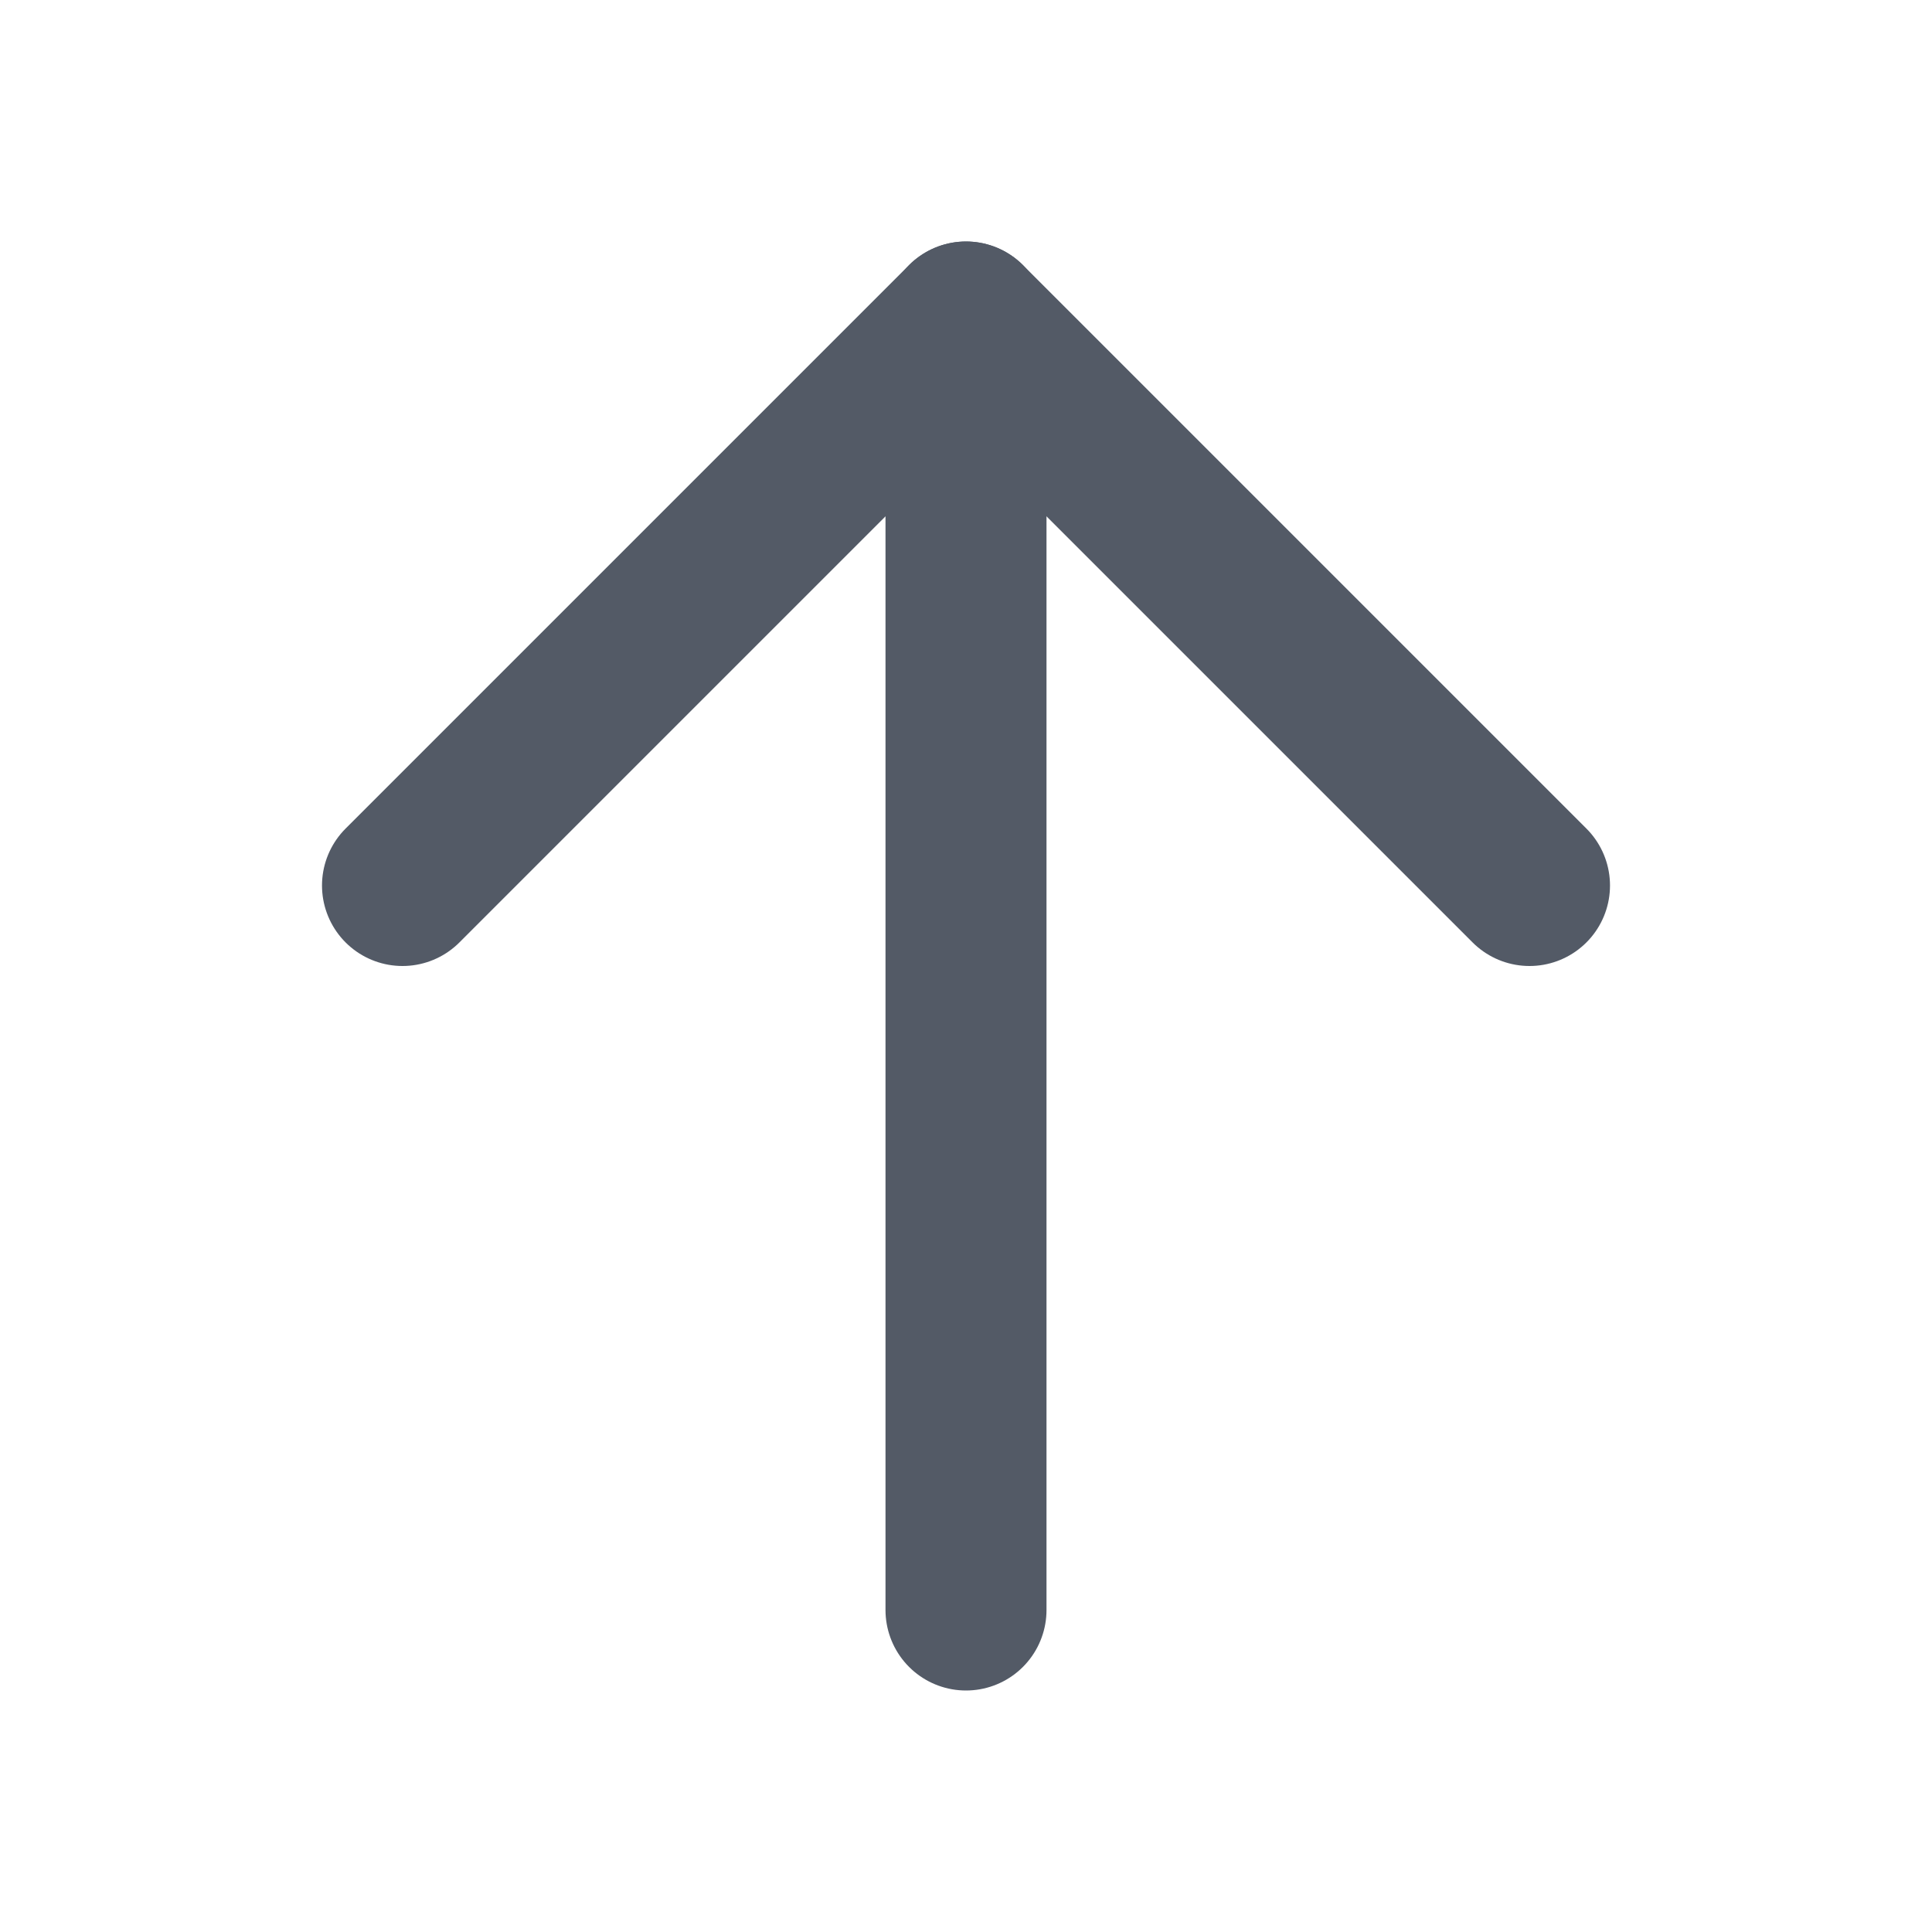
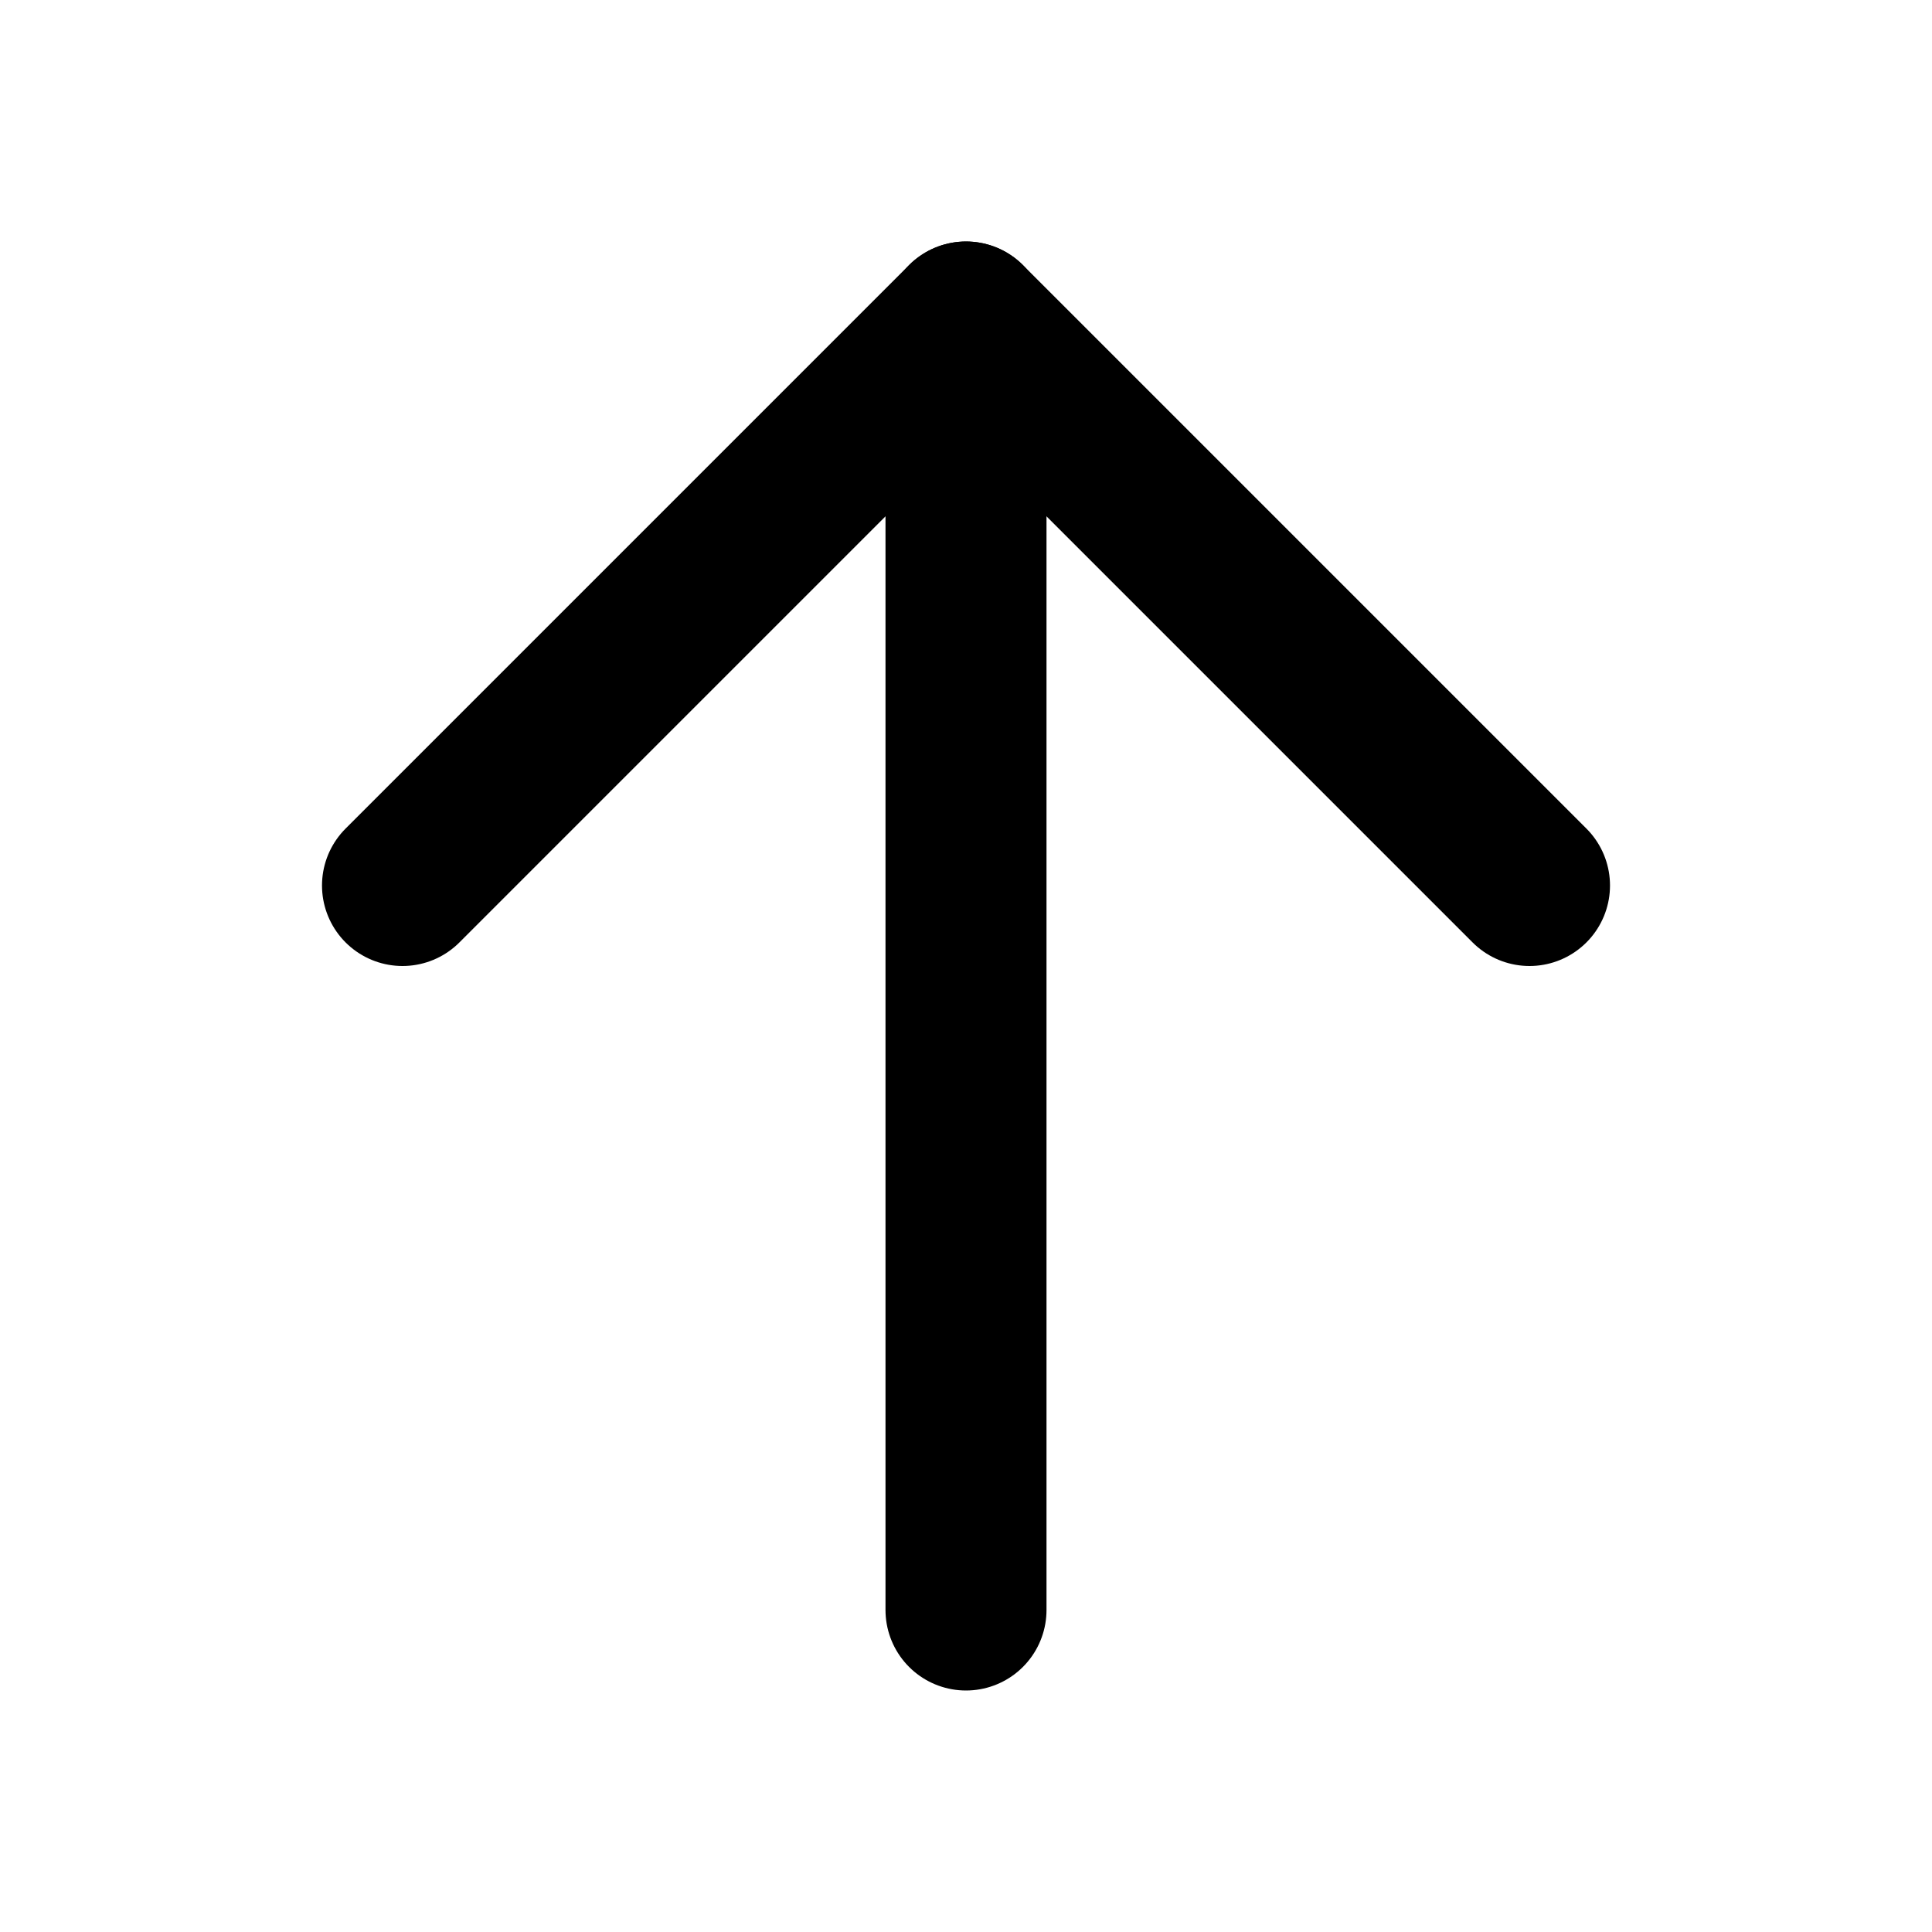
- <svg xmlns="http://www.w3.org/2000/svg" viewBox="0 0 24 24" fill="none" stroke="#535a66" stroke-width="2" stroke-linecap="round" stroke-linejoin="round">
+ <svg xmlns="http://www.w3.org/2000/svg" viewBox="0 0 24 24" fill="none" stroke="currentColor" stroke-width="2" stroke-linecap="round" stroke-linejoin="round">
  <path d="M12 20V4" />
  <path d="M5 11l7-7 7 7" />
</svg>
